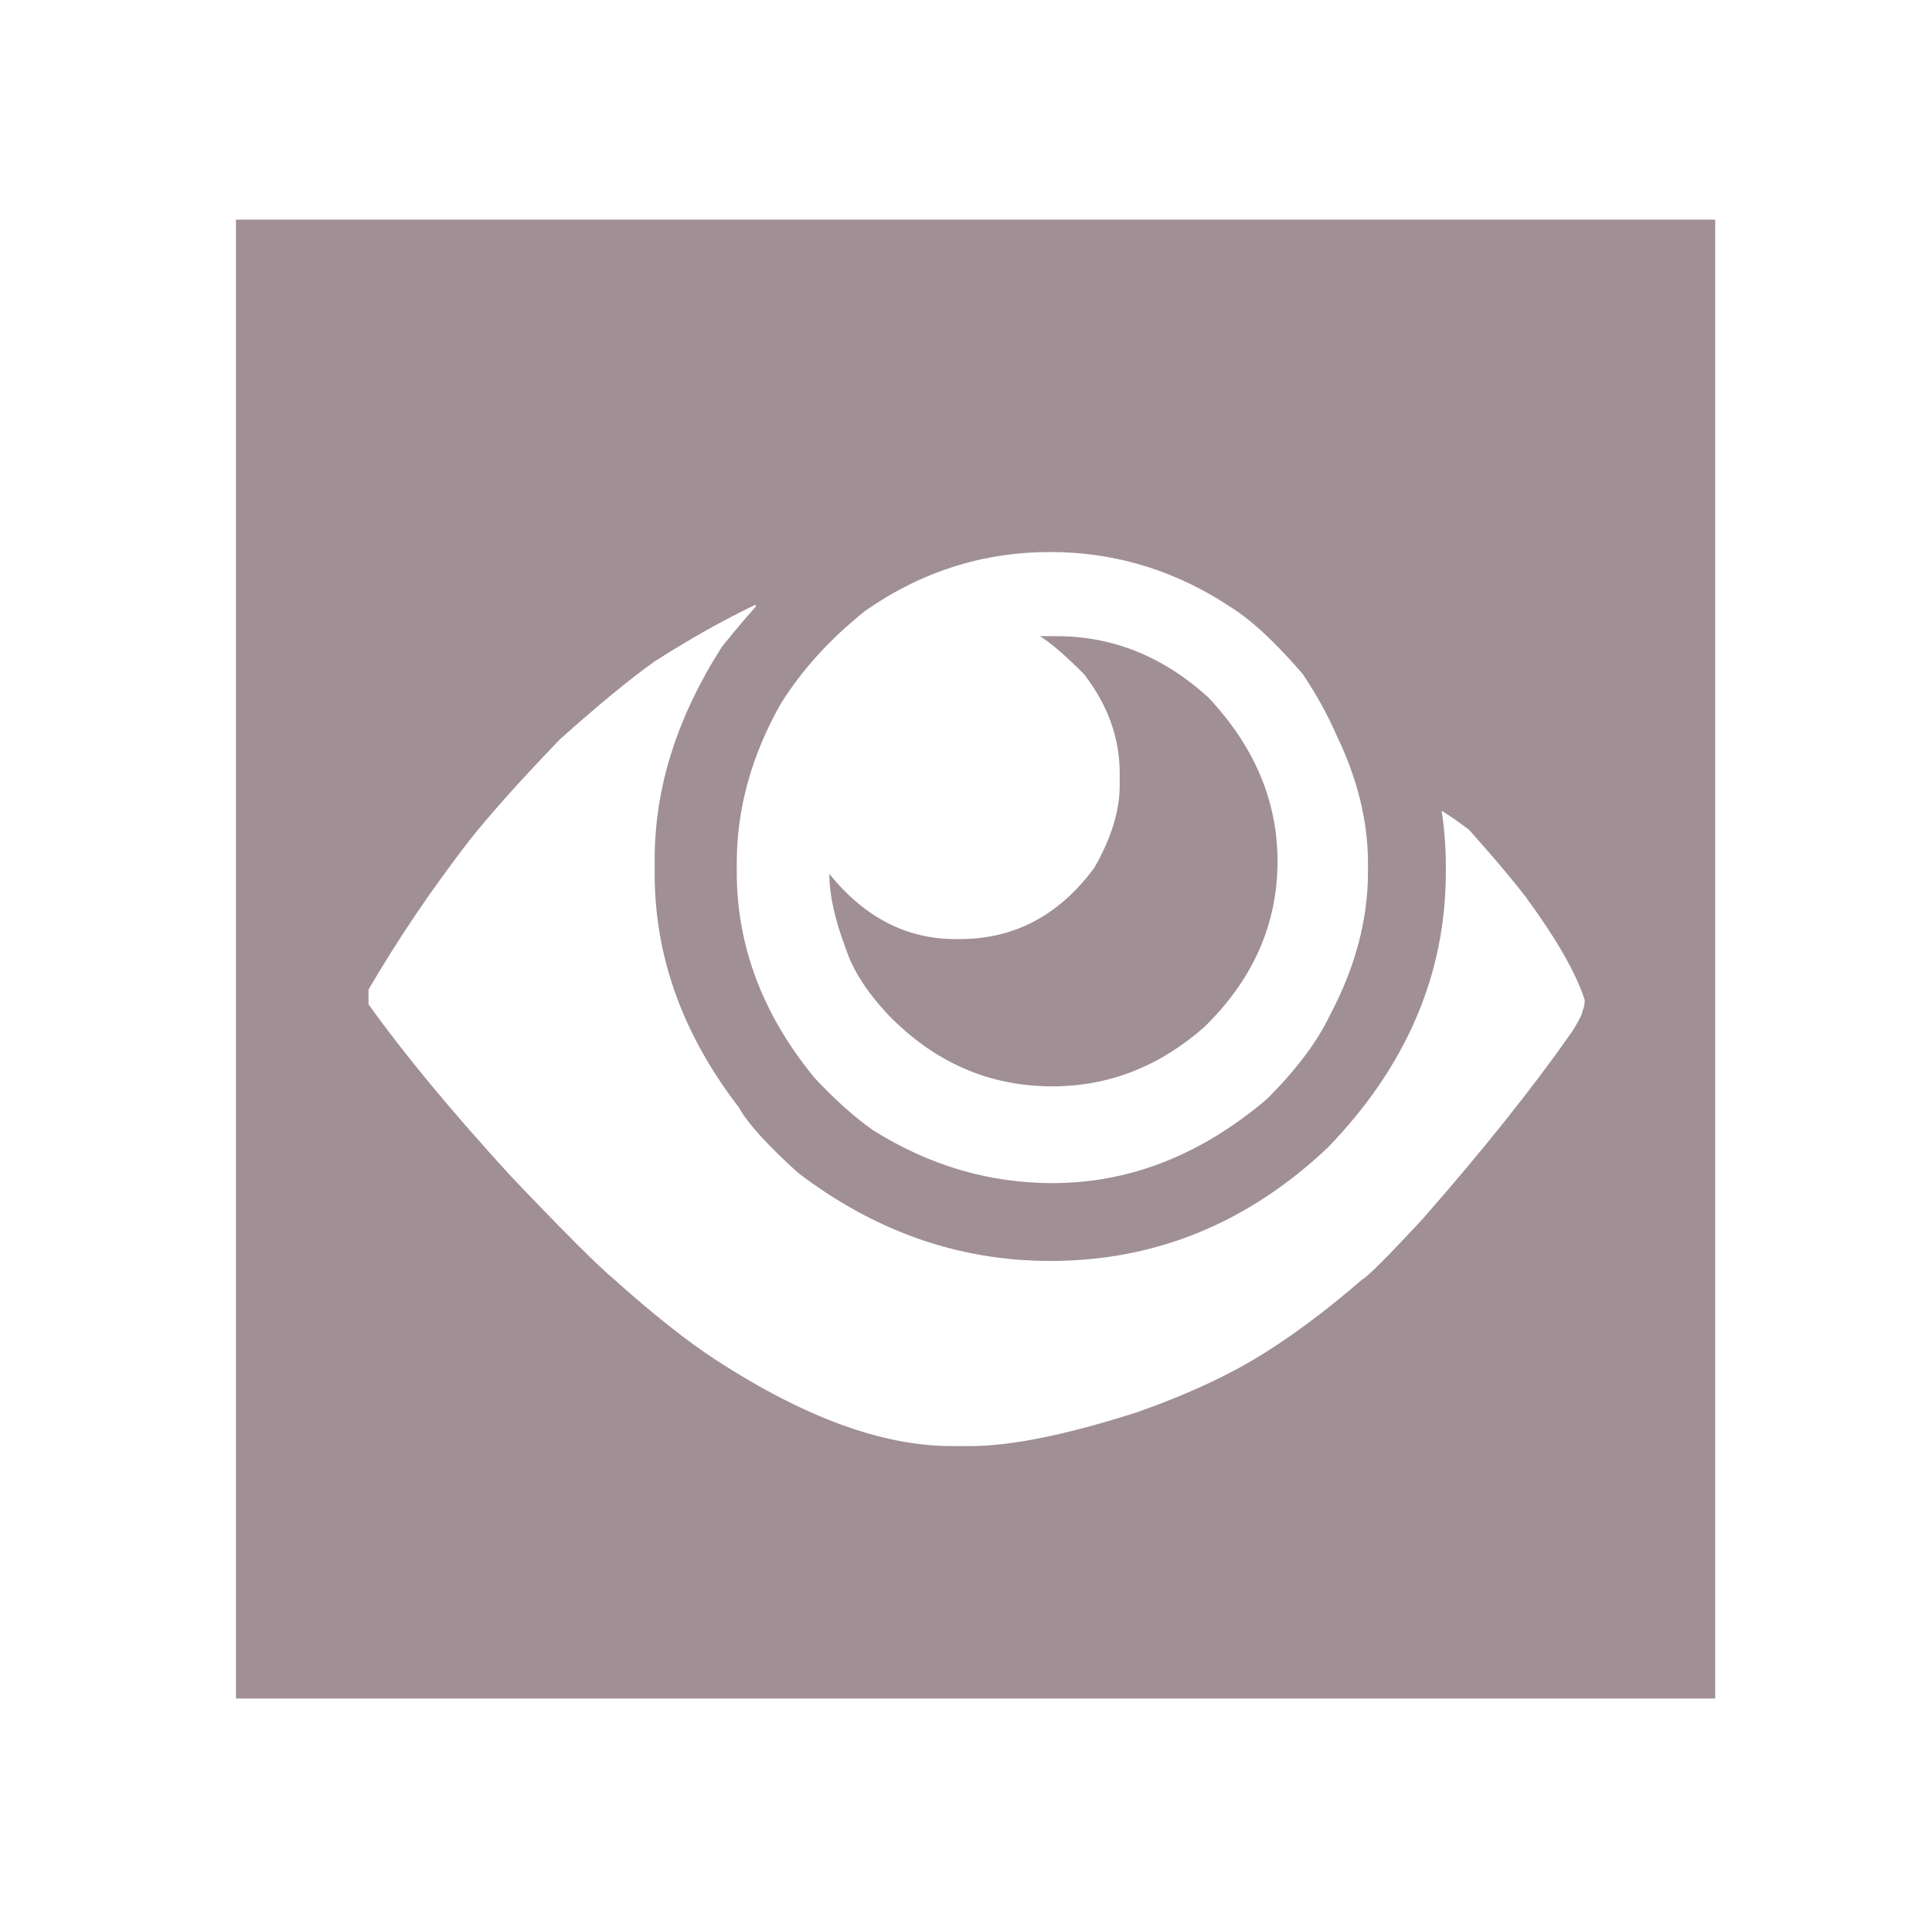
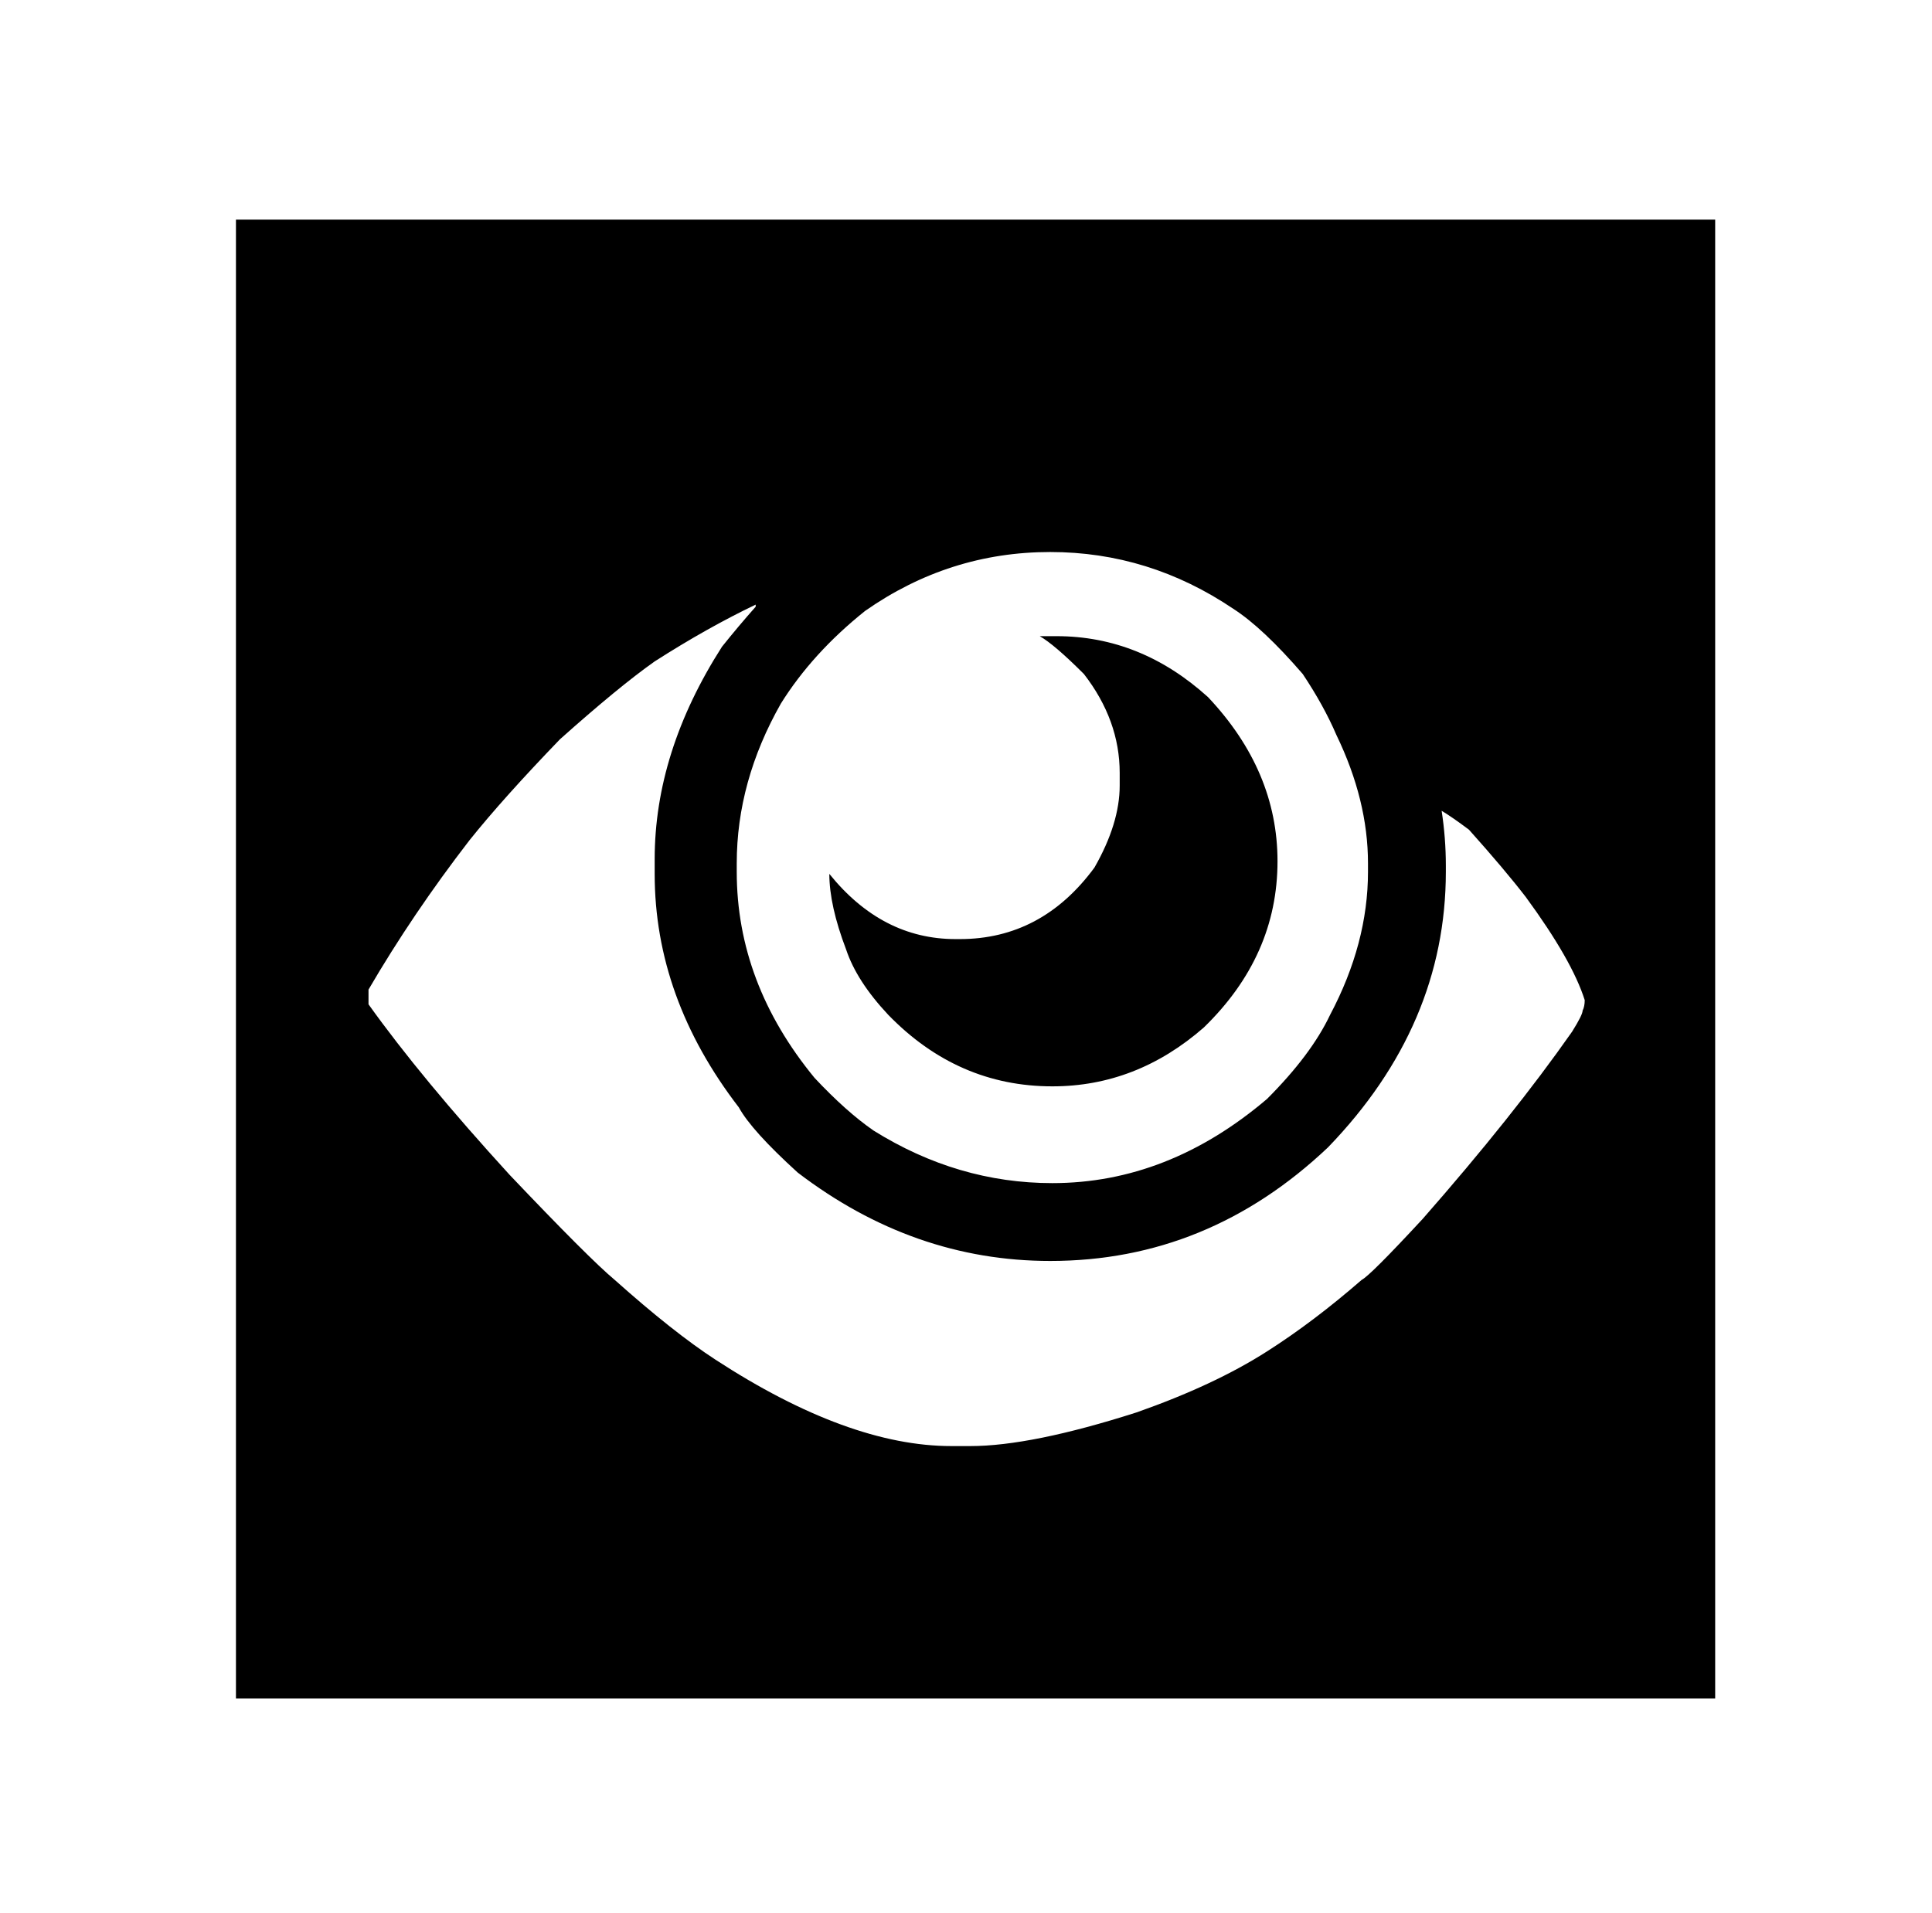
<svg xmlns="http://www.w3.org/2000/svg" version="1.1" viewBox="-10 0 1010 1000">
-   <path fill="#A08F95" d="M113.35 114.85h773.301v773.301h-773.301v-91.301v-488.399v-193.601zM375.15 451.45v4.399c0 38.867 13.566 74.801 40.699 107.801c11 11.733 21.267 20.899 30.801 27.5c29.333 18.333 60.5 27.5 93.5 27.5c40.333 0 77.733 -14.667 112.199 -44 c15.4 -15.4 26.4 -30.067 33 -44c13.2 -24.934 19.801 -49.867 19.801 -74.801v-4.399c0 -22 -5.5 -44.367 -16.5 -67.101c-4.4 -10.267 -10.267 -20.899 -17.601 -31.899c-13.934 -16.134 -26.033 -27.5 -36.3 -34.101 c-29.333 -19.8 -61.233 -29.699 -95.7 -29.699c-35.2 0 -67.467 10.267 -96.8 30.8c-18.333 14.666 -33 30.8 -44 48.399c-15.4 27.134 -23.1 55 -23.1 83.601zM182.65 517.45v3.3v4.4 c18.333 25.666 42.899 55.366 73.699 89.1c27.867 29.333 46.2 47.667 55 55c20.534 18.333 38.134 32.267 52.801 41.8c46.199 30.066 87.267 45.101 123.199 45.101h9.9c21.267 0 50.233 -5.867 86.9 -17.601 c27.133 -9.533 49.866 -20.166 68.199 -31.899c16.134 -10.267 32.634 -22.733 49.5 -37.4c2.934 -1.467 13.567 -12.1 31.9 -31.9c31.533 -35.933 57.566 -68.566 78.1 -97.899c3.667 -5.867 5.5 -9.533 5.5 -11 c0.733 -1.467 1.101 -3.3 1.101 -5.5c-4.4 -13.934 -14.667 -31.9 -30.8 -53.9c-7.334 -9.533 -17.233 -21.267 -29.7 -35.2c-5.867 -4.399 -10.634 -7.699 -14.3 -9.899c1.466 9.533 2.199 19.066 2.199 28.6 v3.3c0 53.534 -20.533 101.567 -61.6 144.101c-41.8 39.6 -90.2 59.399 -145.2 59.399c-47.666 0 -91.666 -15.399 -132 -46.199c-16.133 -14.667 -26.399 -26.034 -30.8 -34.101c-29.333 -38.133 -44 -78.833 -44 -122.1v-7.7 c0 -37.4 11.733 -74.434 35.2 -111.1c5.866 -7.334 11.733 -14.301 17.6 -20.9v-1.1c-16.866 8.066 -34.467 17.966 -52.8 29.699c-12.467 8.801 -28.967 22.367 -49.5 40.7c-19.8 20.533 -35.566 38.134 -47.3 52.8 c-19.8 25.667 -37.4 51.7 -52.8 78.101zM531.35 332.65h11c29.334 0 55.733 10.633 79.2 31.899c24.2 25.667 36.3 54.267 36.3 85.8c0 33 -12.833 61.967 -38.5 86.9c-23.466 20.533 -49.866 30.8 -79.199 30.8 c-33 0 -61.601 -12.467 -85.801 -37.399c-11 -11.733 -18.333 -23.101 -22 -34.101c-5.866 -15.399 -8.8 -28.6 -8.8 -39.6c18.334 22.733 40.334 34.1 66 34.1h2.2c28.6 0 52.066 -12.467 70.4 -37.399 c8.8 -15.4 13.199 -29.7 13.199 -42.9v-6.6c0 -18.334 -6.233 -35.567 -18.699 -51.7c-10.267 -10.267 -17.967 -16.867 -23.101 -19.8h-2.2z" />
+   <path fill="currentColor" d="M113.35 114.85h773.301v773.301h-773.301v-91.301v-488.399v-193.601zM375.15 451.45v4.399c0 38.867 13.566 74.801 40.699 107.801c11 11.733 21.267 20.899 30.801 27.5c29.333 18.333 60.5 27.5 93.5 27.5c40.333 0 77.733 -14.667 112.199 -44 c15.4 -15.4 26.4 -30.067 33 -44c13.2 -24.934 19.801 -49.867 19.801 -74.801v-4.399c0 -22 -5.5 -44.367 -16.5 -67.101c-4.4 -10.267 -10.267 -20.899 -17.601 -31.899c-13.934 -16.134 -26.033 -27.5 -36.3 -34.101 c-29.333 -19.8 -61.233 -29.699 -95.7 -29.699c-35.2 0 -67.467 10.267 -96.8 30.8c-18.333 14.666 -33 30.8 -44 48.399c-15.4 27.134 -23.1 55 -23.1 83.601zM182.65 517.45v3.3v4.4 c18.333 25.666 42.899 55.366 73.699 89.1c27.867 29.333 46.2 47.667 55 55c20.534 18.333 38.134 32.267 52.801 41.8c46.199 30.066 87.267 45.101 123.199 45.101h9.9c21.267 0 50.233 -5.867 86.9 -17.601 c27.133 -9.533 49.866 -20.166 68.199 -31.899c16.134 -10.267 32.634 -22.733 49.5 -37.4c2.934 -1.467 13.567 -12.1 31.9 -31.9c31.533 -35.933 57.566 -68.566 78.1 -97.899c3.667 -5.867 5.5 -9.533 5.5 -11 c0.733 -1.467 1.101 -3.3 1.101 -5.5c-4.4 -13.934 -14.667 -31.9 -30.8 -53.9c-7.334 -9.533 -17.233 -21.267 -29.7 -35.2c-5.867 -4.399 -10.634 -7.699 -14.3 -9.899c1.466 9.533 2.199 19.066 2.199 28.6 v3.3c0 53.534 -20.533 101.567 -61.6 144.101c-41.8 39.6 -90.2 59.399 -145.2 59.399c-47.666 0 -91.666 -15.399 -132 -46.199c-16.133 -14.667 -26.399 -26.034 -30.8 -34.101c-29.333 -38.133 -44 -78.833 -44 -122.1v-7.7 c0 -37.4 11.733 -74.434 35.2 -111.1c5.866 -7.334 11.733 -14.301 17.6 -20.9v-1.1c-16.866 8.066 -34.467 17.966 -52.8 29.699c-12.467 8.801 -28.967 22.367 -49.5 40.7c-19.8 20.533 -35.566 38.134 -47.3 52.8 c-19.8 25.667 -37.4 51.7 -52.8 78.101zM531.35 332.65h11c29.334 0 55.733 10.633 79.2 31.899c24.2 25.667 36.3 54.267 36.3 85.8c0 33 -12.833 61.967 -38.5 86.9c-23.466 20.533 -49.866 30.8 -79.199 30.8 c-33 0 -61.601 -12.467 -85.801 -37.399c-11 -11.733 -18.333 -23.101 -22 -34.101c-5.866 -15.399 -8.8 -28.6 -8.8 -39.6c18.334 22.733 40.334 34.1 66 34.1h2.2c28.6 0 52.066 -12.467 70.4 -37.399 c8.8 -15.4 13.199 -29.7 13.199 -42.9v-6.6c0 -18.334 -6.233 -35.567 -18.699 -51.7c-10.267 -10.267 -17.967 -16.867 -23.101 -19.8h-2.2z" />
</svg>
